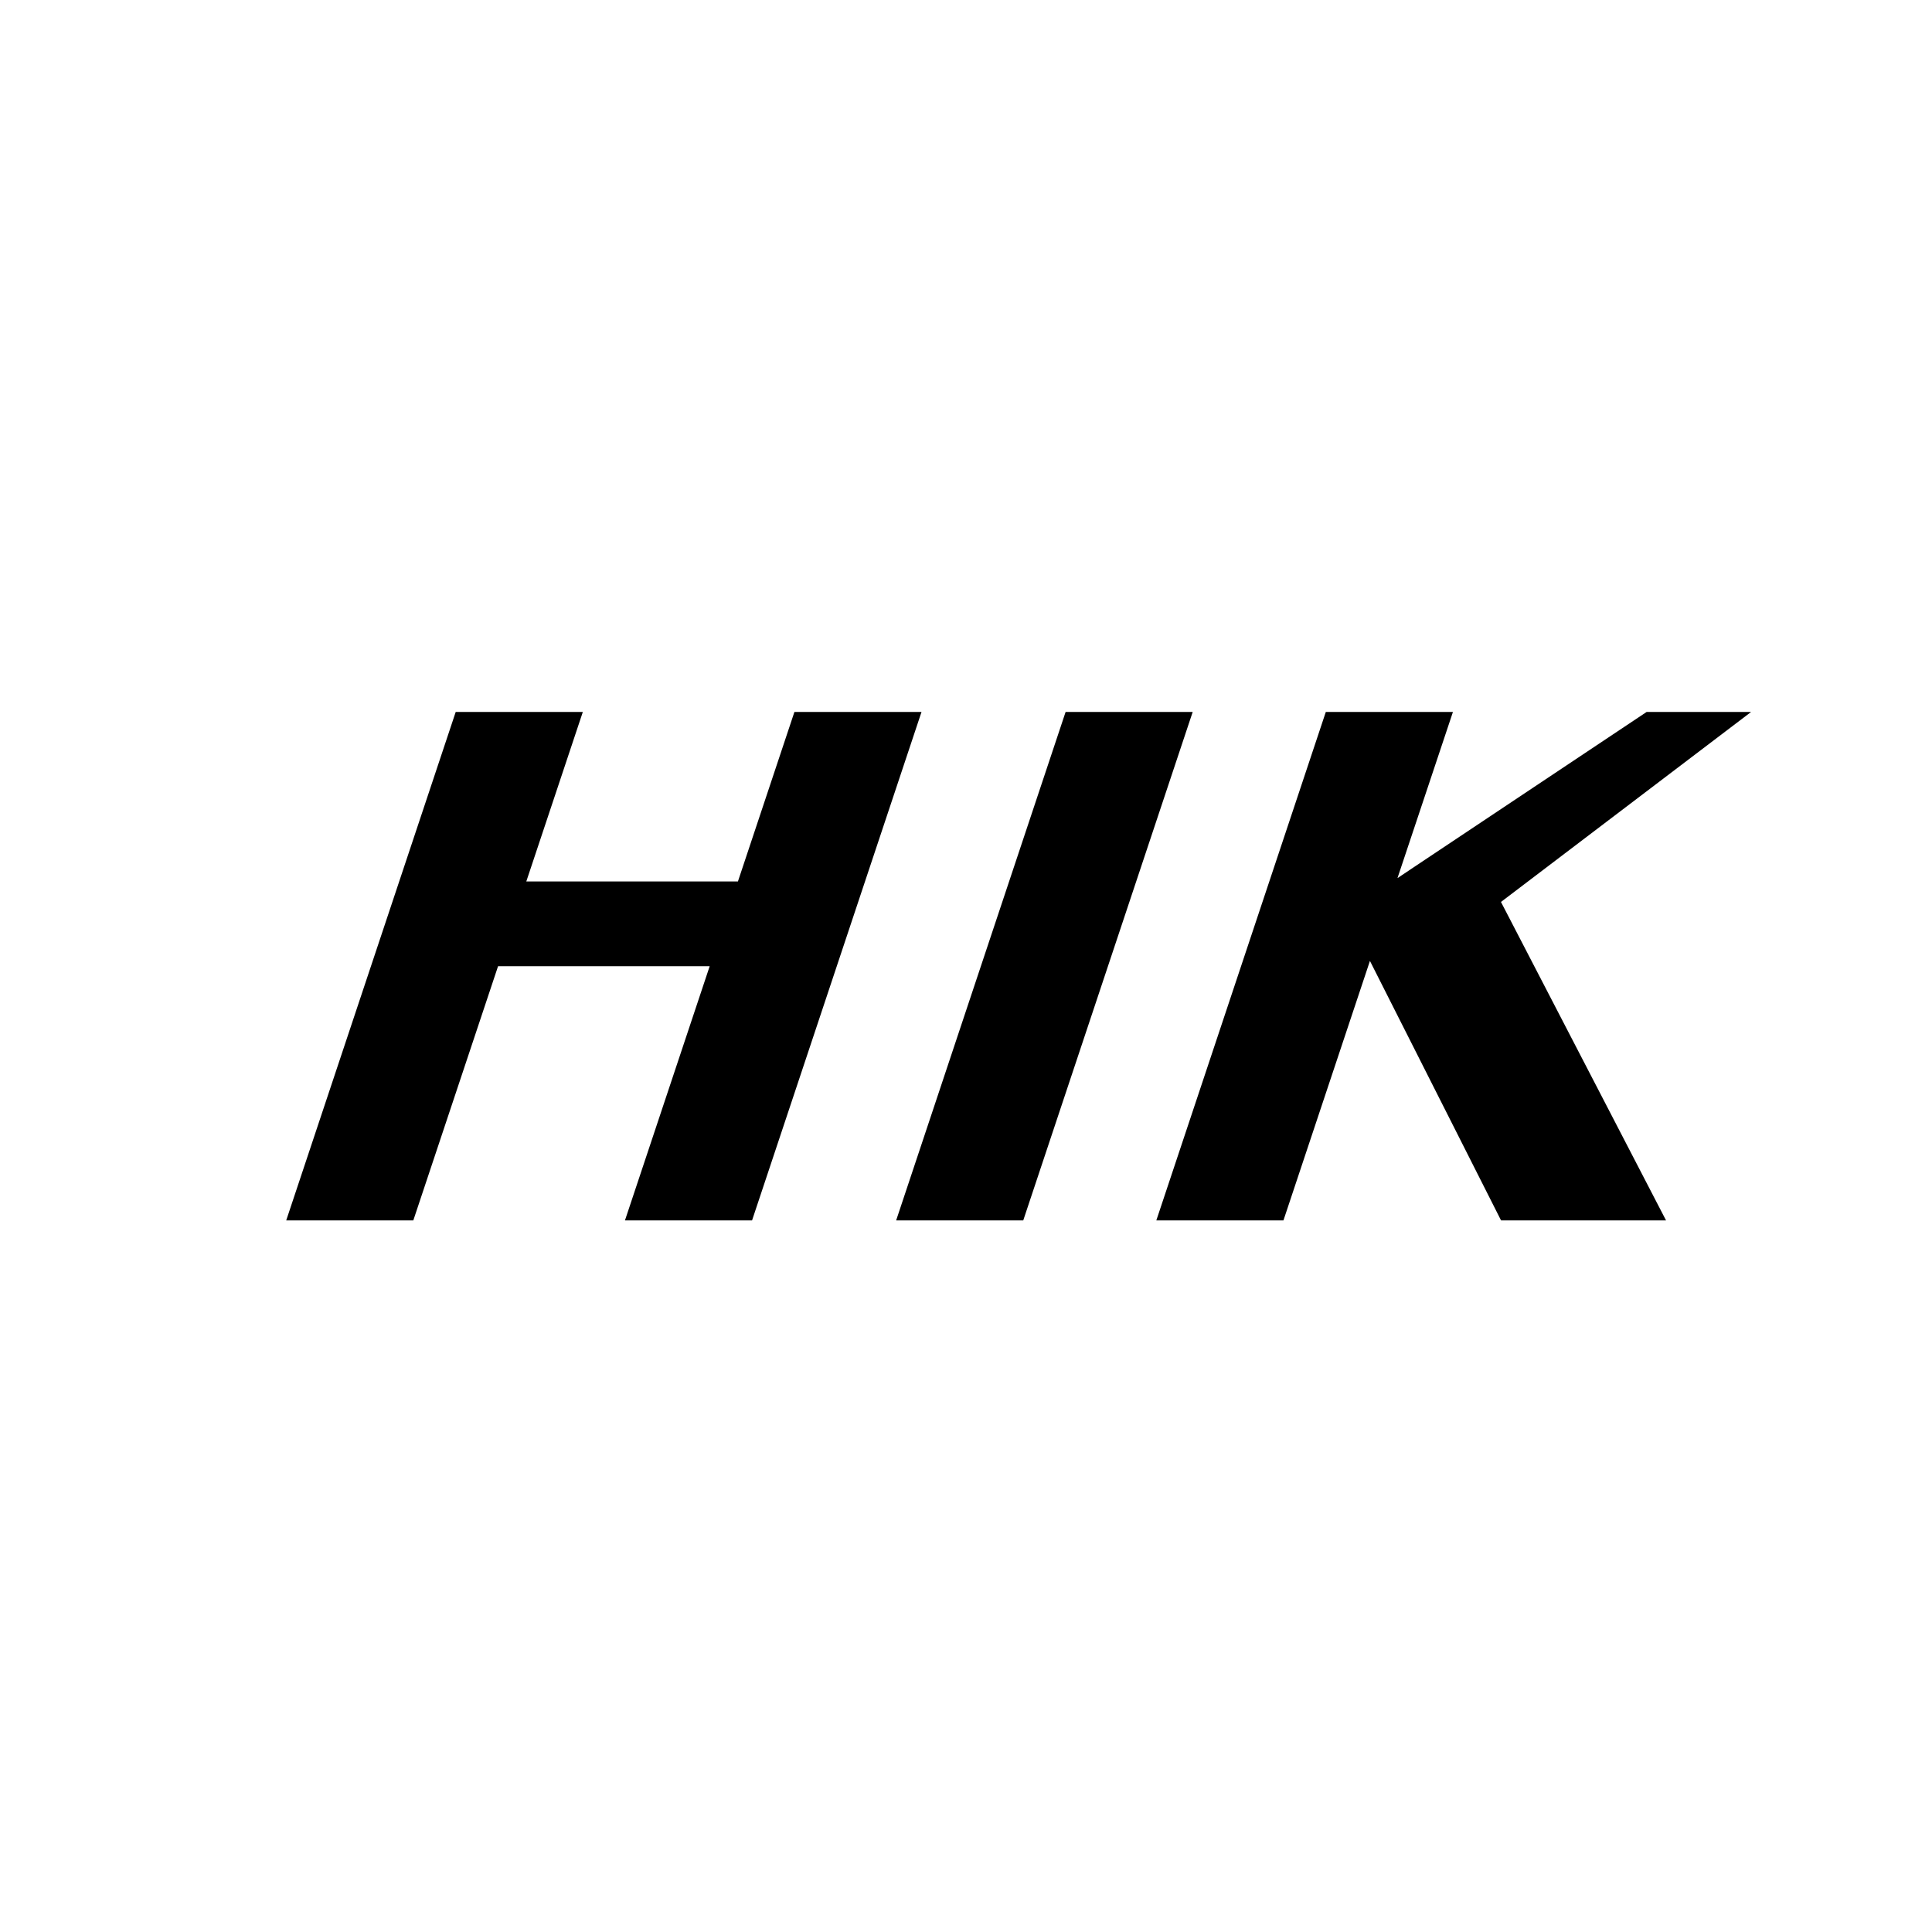
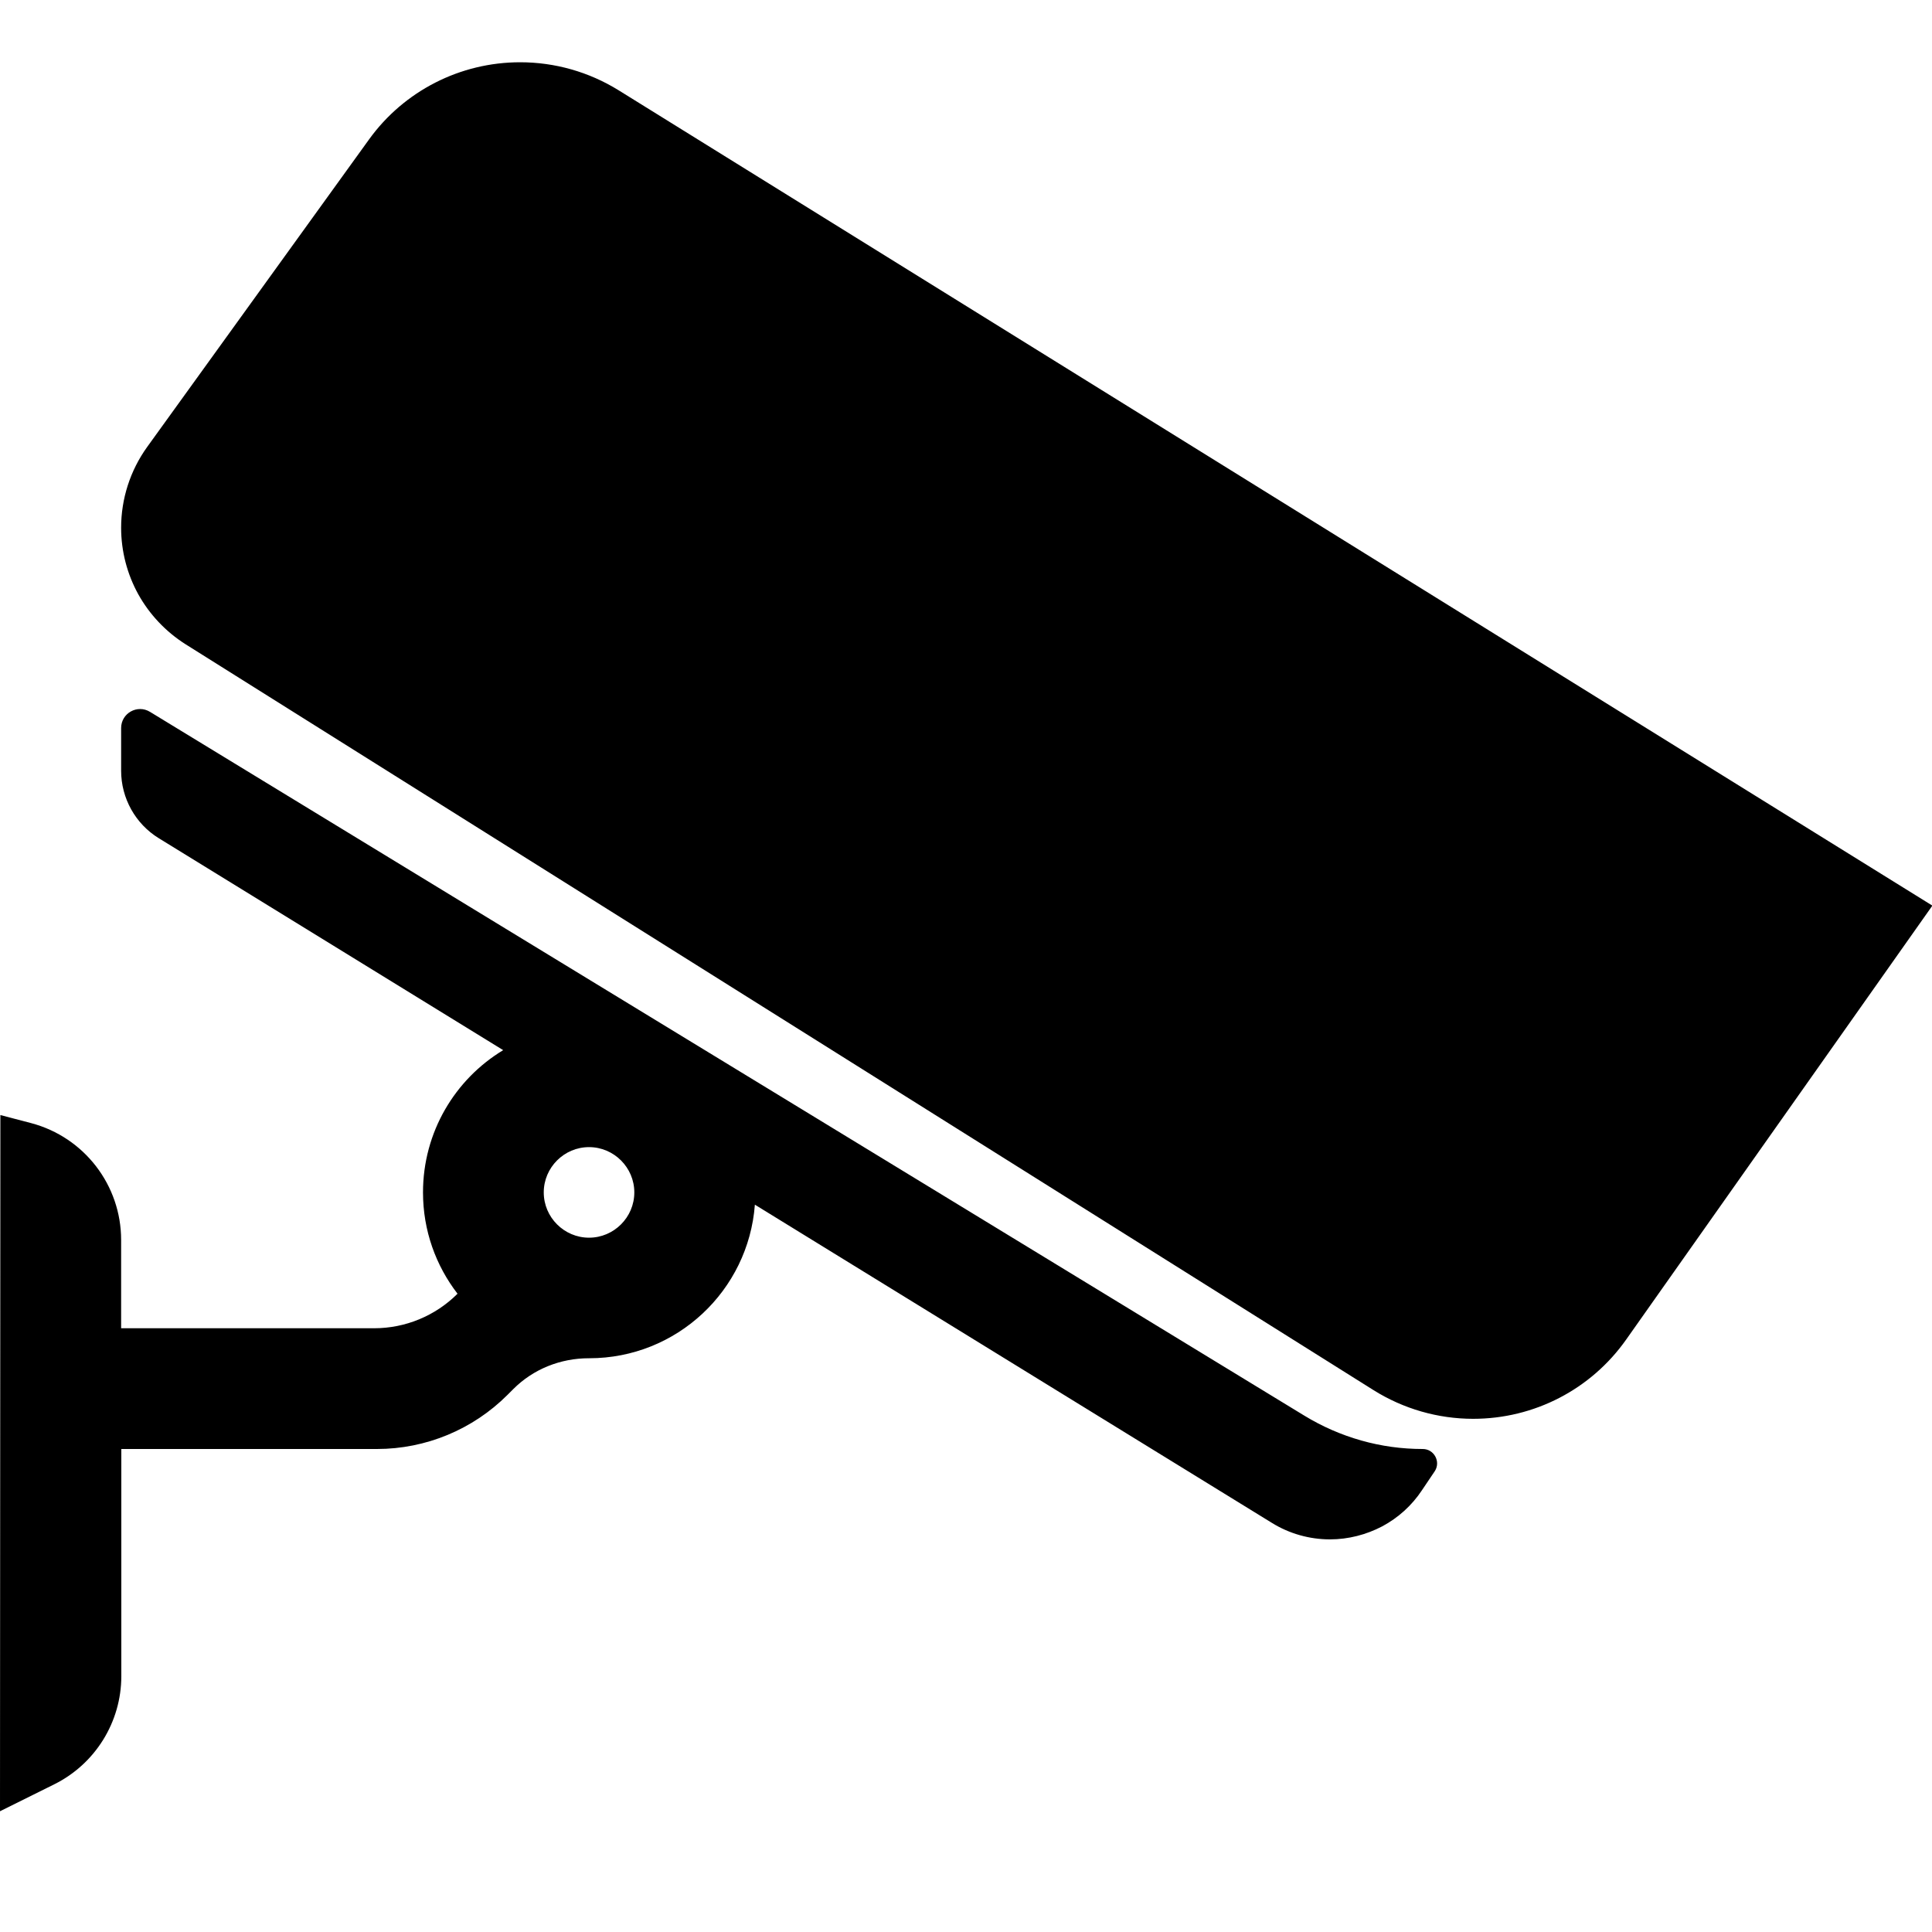
- <svg xmlns="http://www.w3.org/2000/svg" t="1753424019609" class="icon" viewBox="0 0 1024 1024" version="1.1" p-id="4578" id="mx_n_1753424019610" width="32" height="32">
-   <path d="M726.084 509.338L680.26 646.827h-67.379l89.822-269.466h67.379L740.693 465.408l132.028-88.047h55.381l-132.557 100.693L883.029 646.827h-87.45l-69.478-137.506z m-334.967-42.155l29.935-89.822h67.362L398.609 646.827h-67.362l44.902-134.724h-112.162L219.068 646.827H151.706l89.822-269.466H308.907l-29.952 89.822z m173.67-89.822h67.362L542.345 646.827h-67.362z" p-id="4579" />
+ <svg xmlns="http://www.w3.org/2000/svg" t="1753432970437" class="icon" viewBox="0 0 1024 1024" version="1.1" p-id="15435" width="32" height="32">
+   <path d="M1024.2 480L861.9 710c-9.3 13.2-21.5 23.7-35.4 30.9-13.9 7.2-29.5 11.1-45.7 11.1-18.7 0-37-5.3-52.8-15.2L98.4 341.5C87.8 334.8 79.2 325.6 73.3 315c-5.9-10.7-9.1-22.8-9.1-35.3 0-15.3 4.8-30.3 13.8-42.8l117.6-163c9.3-12.9 21.4-23.1 35.1-30.1 13.7-7 29.1-10.8 45-10.8 18.4 0 36.4 5.1 52.1 14.8L1024.2 480zM754.1 768c-11.1 0-22-1.5-32.6-4.5-10.6-3-20.7-7.4-30.2-13.2l-611.8-373c-6.7-4.1-15.3 0.7-15.3 8.6v22.6c0 14.6 7.6 28.2 20 35.8l182.5 112.3C241.2 572 224.2 600 224.2 632c0 20.2 6.8 38.8 18.3 53.7a62.518 62.518 0 0 1-44.2 18.3H64.2v-46.8c0-29-19.5-54.4-47.6-61.9L0.2 591l-0.2 369 28.8-14.3c21.7-10.8 35.5-33 35.5-57.3V768h135.5c25.9 0 50.8-10.3 69.2-28.7l3.1-3.1c10.6-10.6 25-16.3 40-16.3h0.2c46.4 0 84.4-35.9 87.8-81.4L674.2 807.2c9.2 5.7 19.9 8.7 30.7 8.7 9.8 0 19.3-2.5 27.7-6.9 8.4-4.5 15.7-11 21.1-19.2l6.8-10.1c3.2-5-0.4-11.7-6.4-11.7zM312.2 656c-13.2 0-24-10.8-24-24s10.8-24 24-24 24 10.8 24 24-10.8 24-24 24z" p-id="15436" />
</svg>
